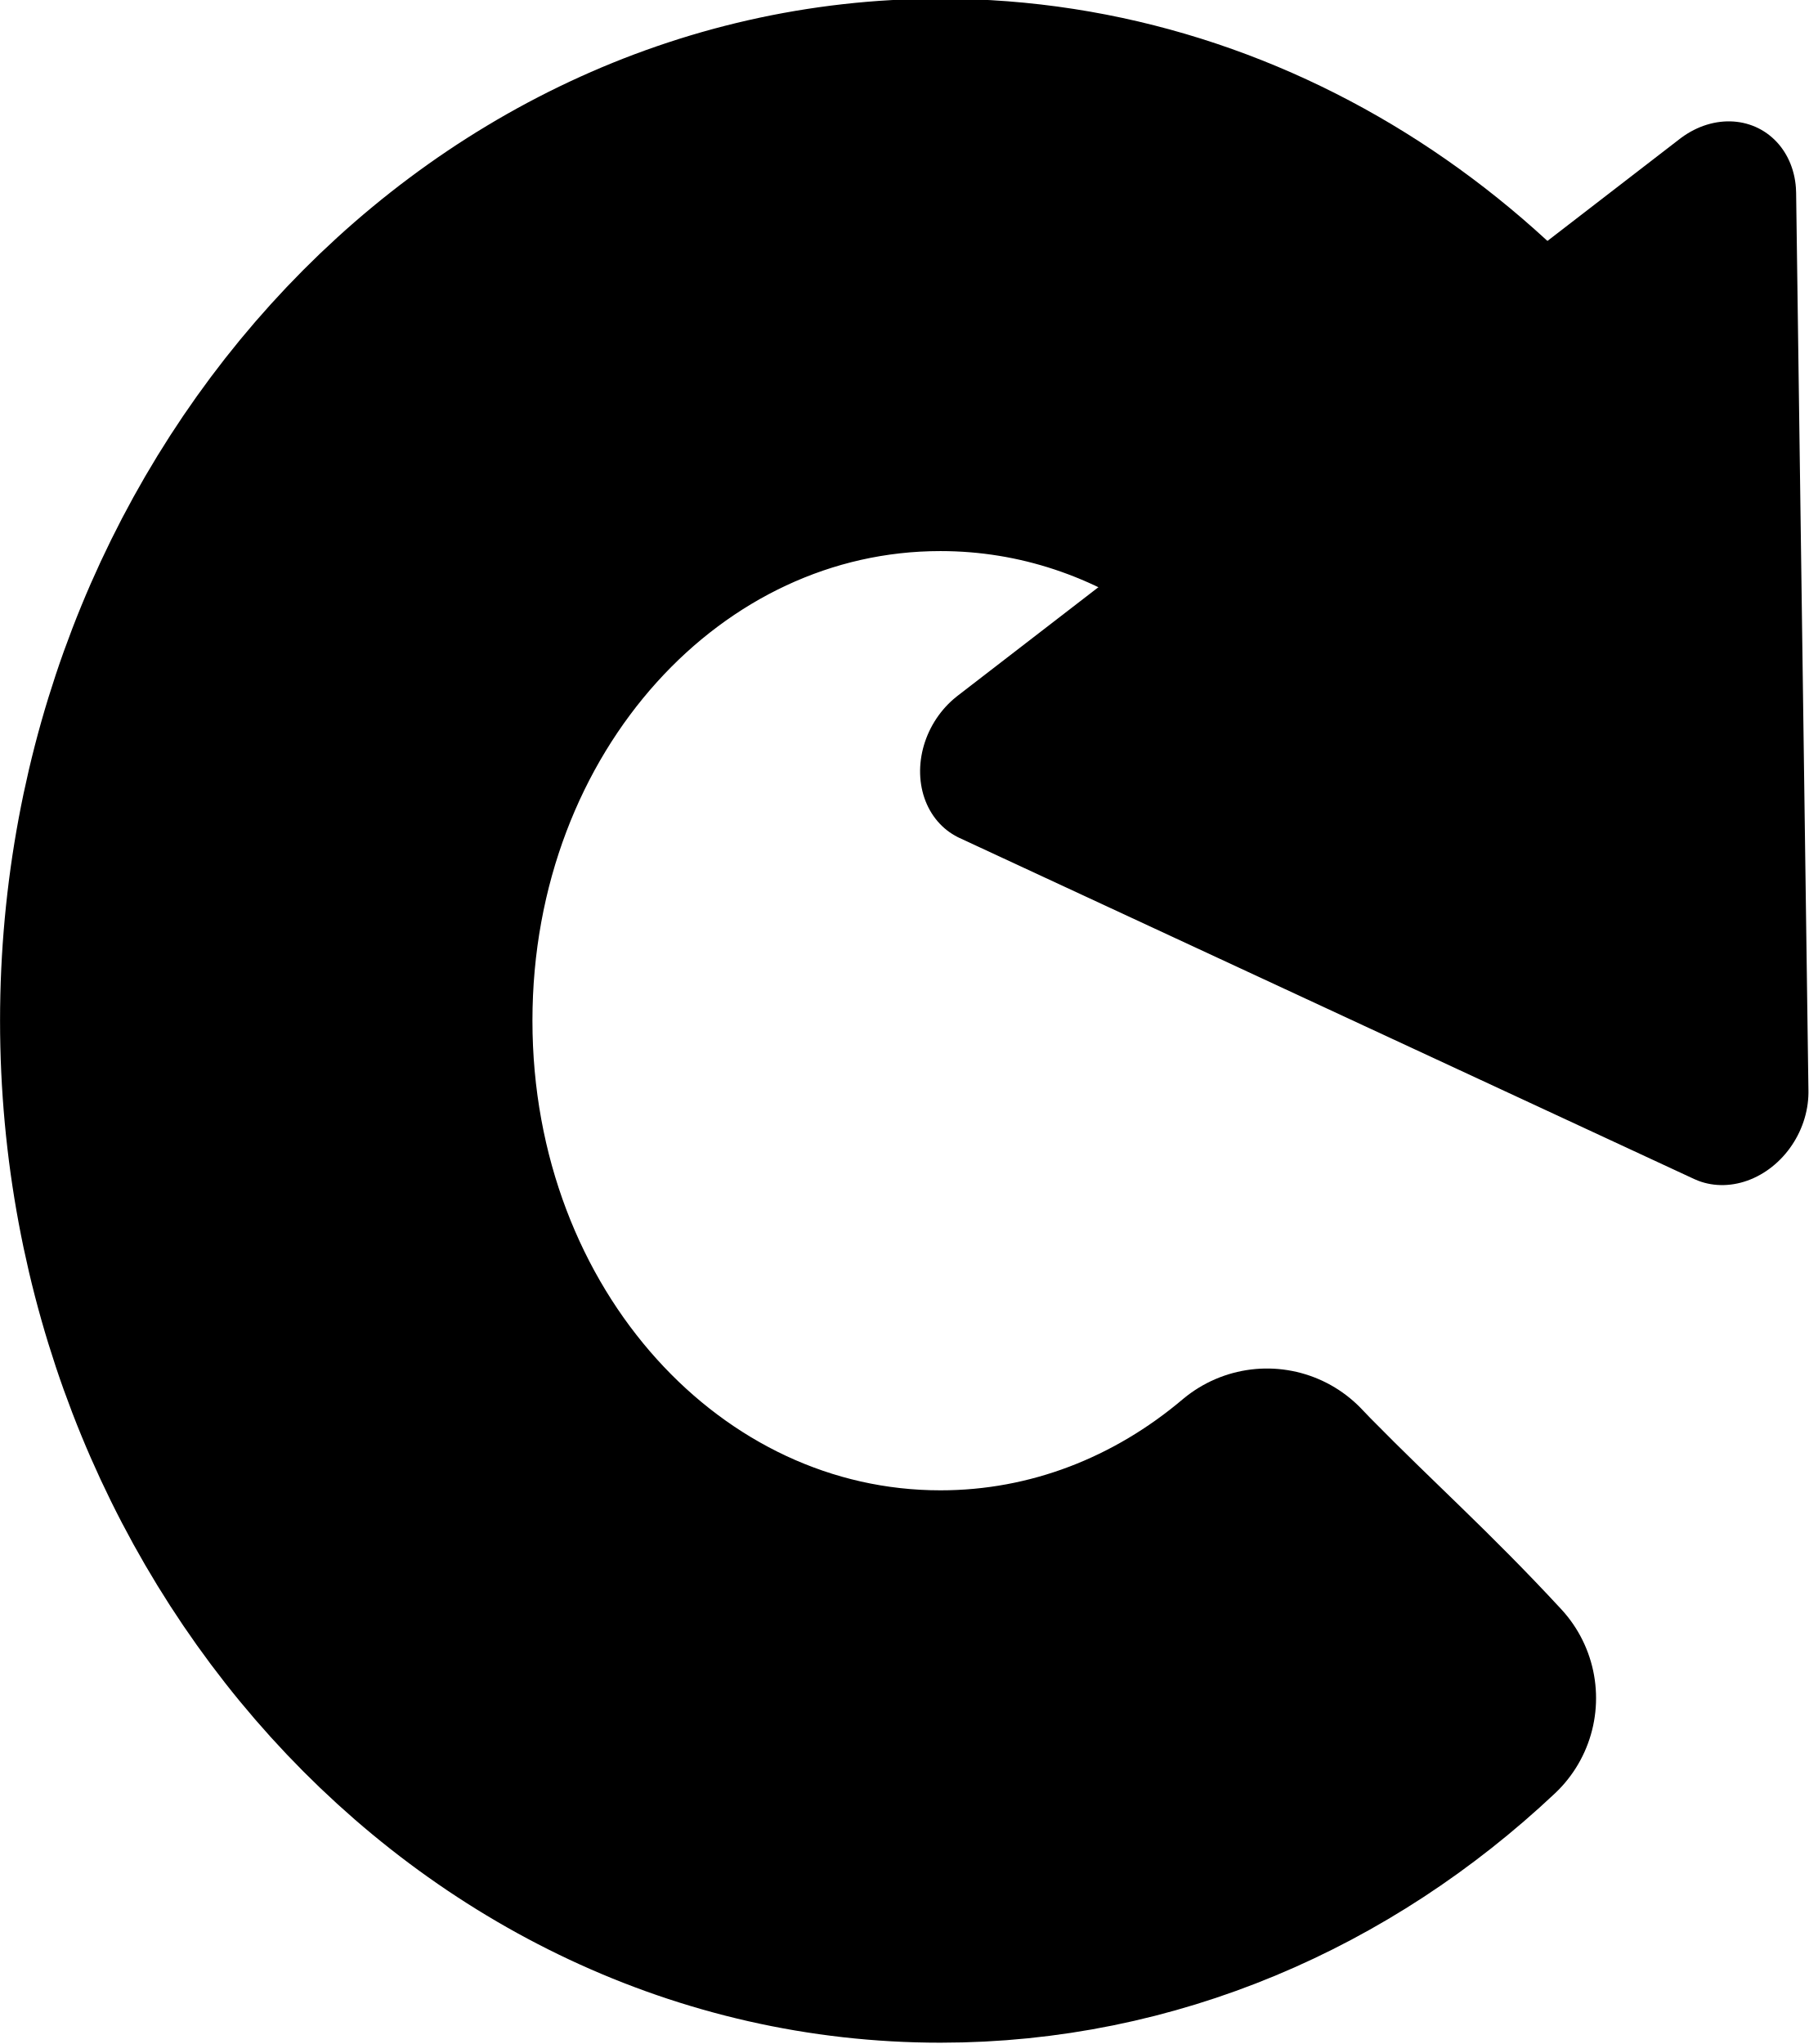
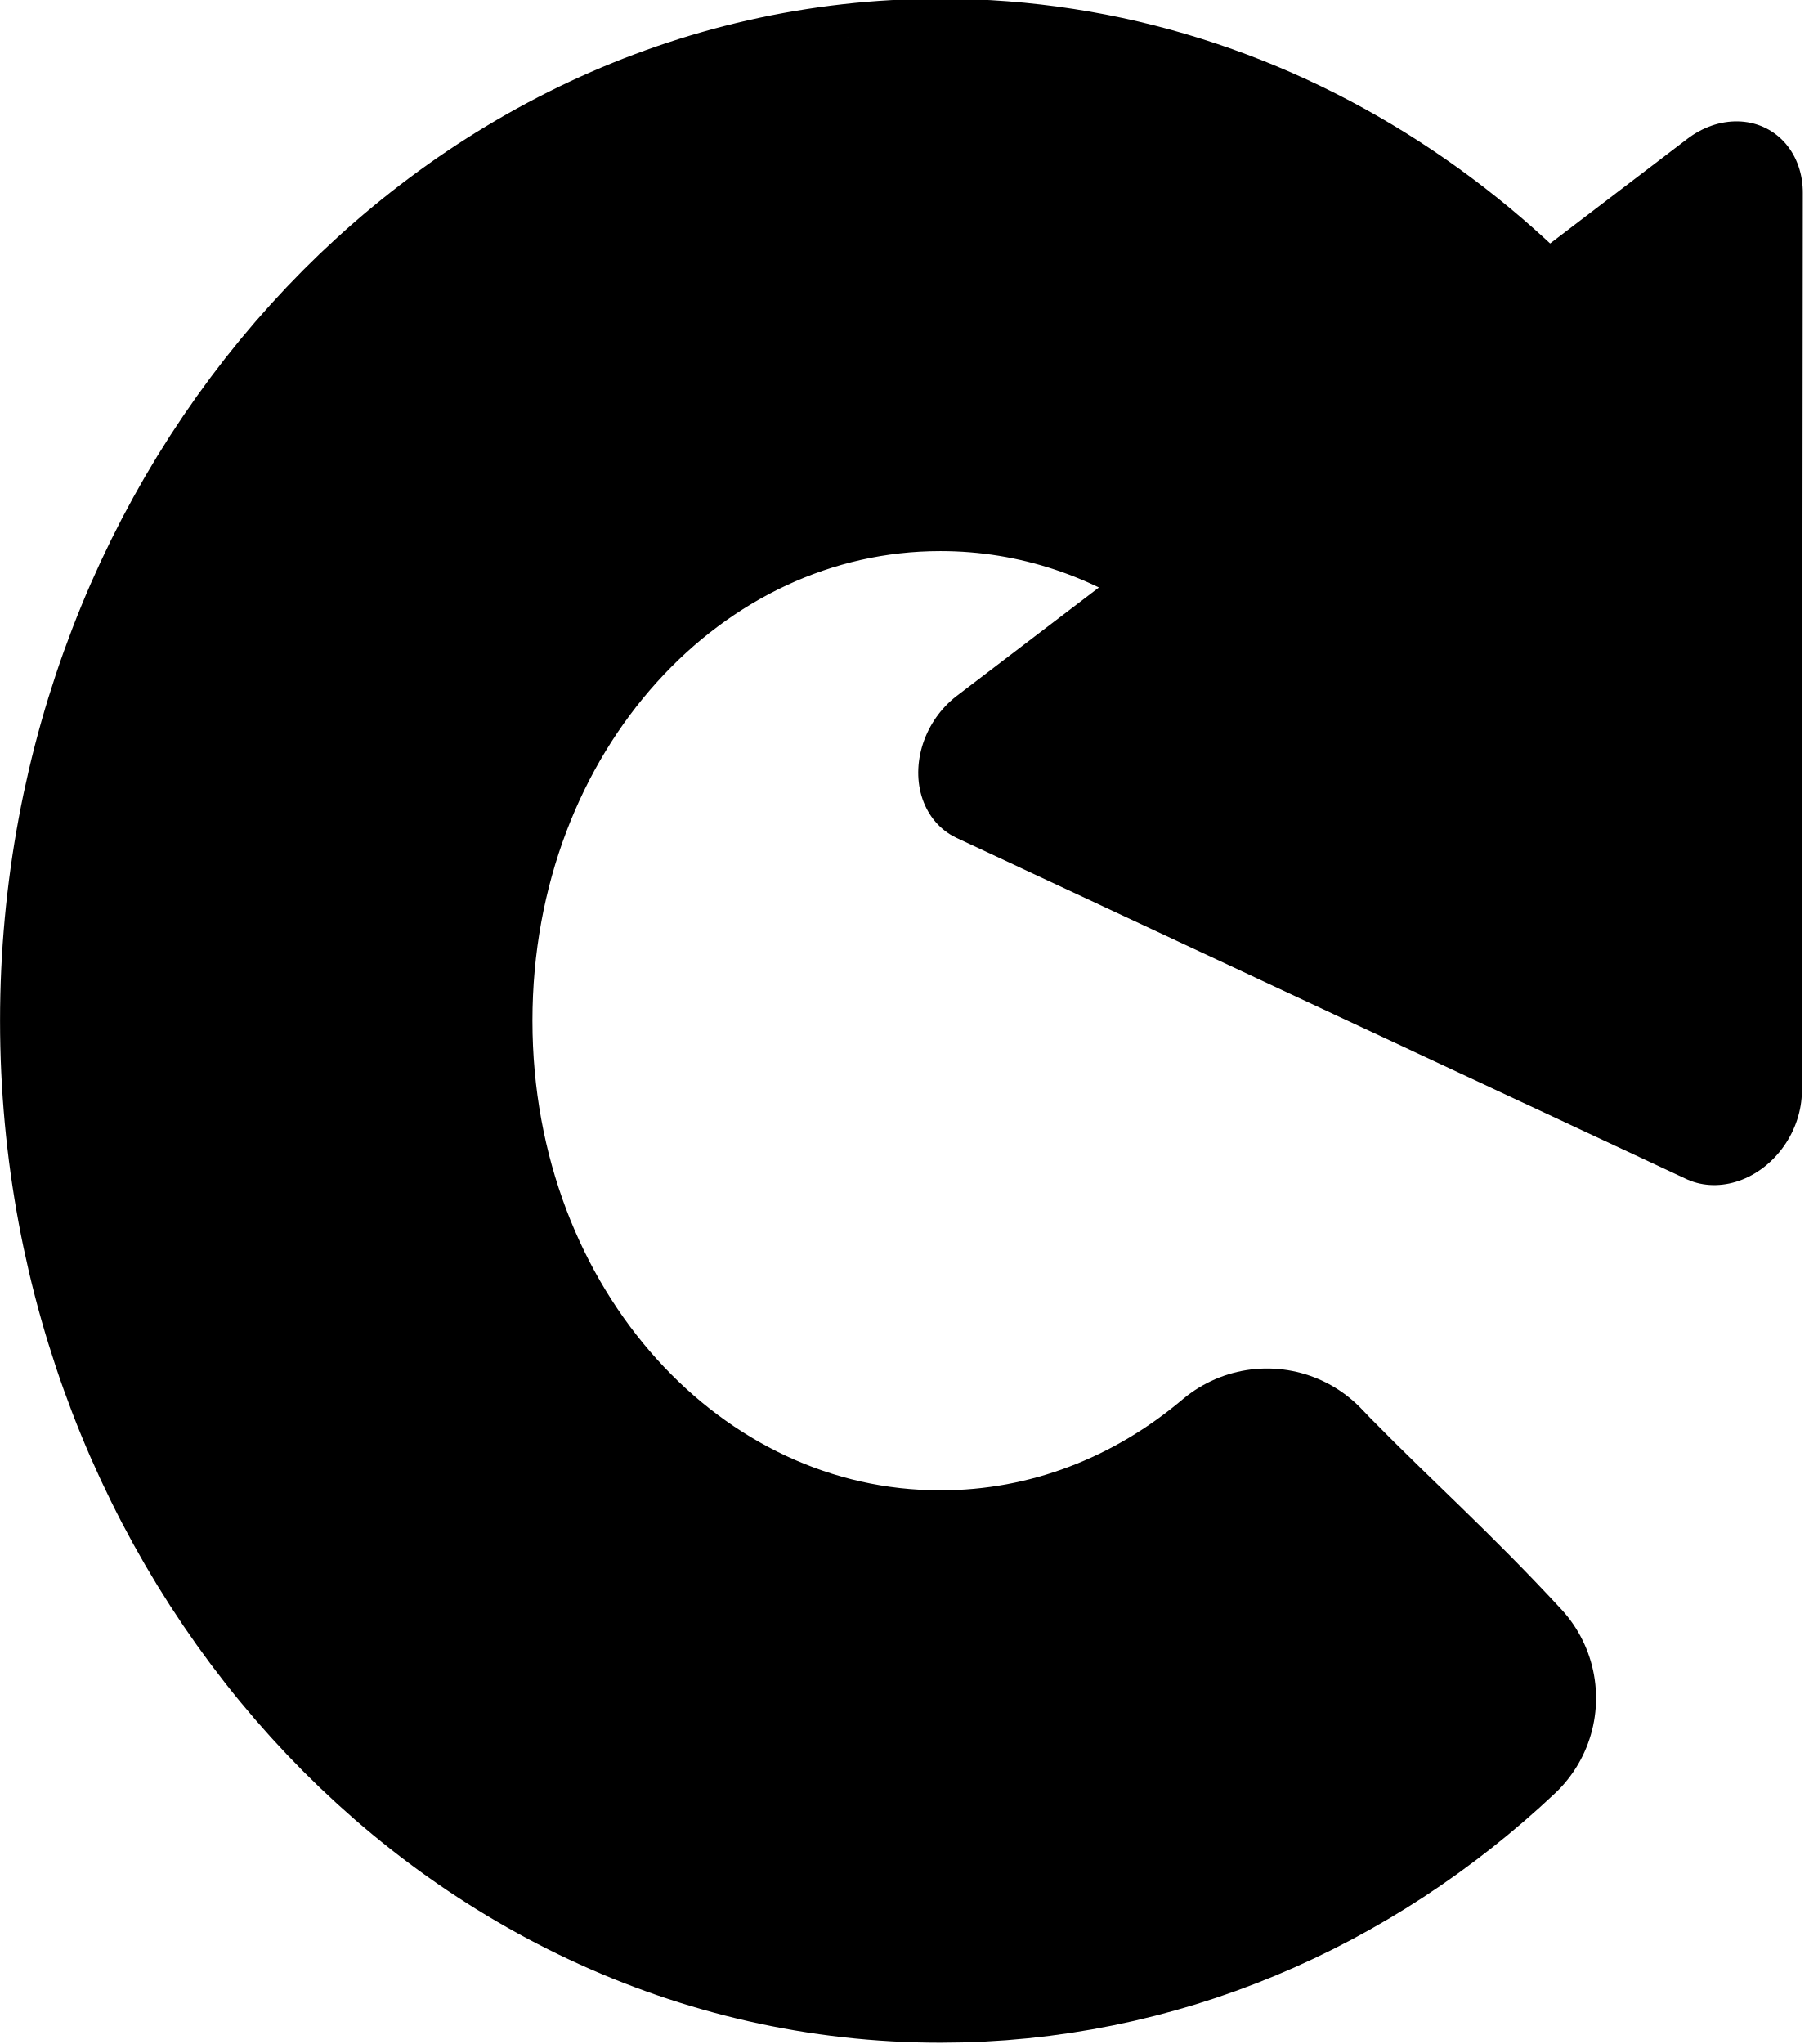
- <svg xmlns="http://www.w3.org/2000/svg" width="500" height="565" viewBox="0 0 132.292 149.49" version="1.1" id="svg5481">
+ <svg xmlns="http://www.w3.org/2000/svg" id="svg5481" version="1.1" viewBox="0 0 132.292 149.49" height="565" width="500">
  <defs id="defs5475" />
-   <g id="layer1" transform="translate(0,-147.5104)">
-     <path style="color:#000000;font-style:normal;font-variant:normal;font-weight:normal;font-stretch:normal;font-size:medium;line-height:normal;font-family:sans-serif;font-variant-ligatures:normal;font-variant-position:normal;font-variant-caps:normal;font-variant-numeric:normal;font-variant-alternates:normal;font-feature-settings:normal;text-indent:0;text-align:start;text-decoration:none;text-decoration-line:none;text-decoration-style:solid;text-decoration-color:#000000;letter-spacing:normal;word-spacing:normal;text-transform:none;writing-mode:lr-tb;direction:ltr;text-orientation:mixed;dominant-baseline:auto;baseline-shift:baseline;text-anchor:start;white-space:normal;shape-padding:0;clip-rule:nonzero;display:inline;overflow:visible;visibility:visible;opacity:1;isolation:auto;mix-blend-mode:normal;color-interpolation:sRGB;color-interpolation-filters:linearRGB;solid-color:#000000;solid-opacity:1;vector-effect:none;fill:#000000;fill-opacity:1;fill-rule:nonzero;stroke:#000000;stroke-width:19.146;stroke-linecap:butt;stroke-linejoin:round;stroke-miterlimit:4;stroke-dasharray:none;stroke-dashoffset:0;stroke-opacity:1;color-rendering:auto;image-rendering:auto;shape-rendering:auto;text-rendering:auto;enable-background:accumulate" d="m 68.795,156.989 c -32.751,0 -59.218,29.473 -59.218,65.171 -3e-6,35.699 26.468,65.172 59.218,65.172 14.657,0 28.053,-5.906 38.384,-15.628 -0.006,-0.006 -0.011,-0.013 -0.017,-0.019 -5.023,-5.422 -8.765,-8.685 -13.752,-13.754 -0.246,-0.25 -0.488,-0.504 -0.729,-0.76 -6.634,5.605 -14.916,8.909 -23.886,8.909 -21.727,0 -39.42,-19.368 -39.42,-43.92 0,-24.551 17.693,-43.919 39.42,-43.919 15.789,0 29.445,10.229 35.733,25.241 0.508,-0.374 0.917,-0.674 1.452,-1.068 3.029,-2.229 6.069,-4.443 9.065,-6.724 1.534,-1.168 3.014,-2.414 4.521,-3.621 0.421,-0.314 0.841,-0.627 1.262,-0.941 -10.033,-20.254 -29.553,-34.14 -52.032,-34.14 z" id="path5442" />
-     <path style="fill:#000000;stroke:#000000;stroke-width:13.229;stroke-linejoin:round;stroke-miterlimit:4;stroke-dasharray:none;stroke-opacity:1" id="path5448" d="m 193.503,133.164 -71.494,11.343 25.924,-67.587 z" transform="matrix(0.1208972,-0.9158526,0.8414645,0.01775949,-9.682743,337.2999)" />
+   <g transform="translate(0,-147.5104)" id="layer1">
+     <path id="path5442" d="m 68.795,156.989 c -32.751,0 -59.218,29.473 -59.218,65.171 -3e-6,35.699 26.468,65.172 59.218,65.172 14.657,0 28.053,-5.906 38.384,-15.628 -0.006,-0.006 -0.011,-0.013 -0.017,-0.019 -5.023,-5.422 -8.765,-8.685 -13.752,-13.754 -0.246,-0.25 -0.488,-0.504 -0.729,-0.76 -6.634,5.605 -14.916,8.909 -23.886,8.909 -21.727,0 -39.42,-19.368 -39.42,-43.92 0,-24.551 17.693,-43.919 39.42,-43.919 15.789,0 29.445,10.229 35.733,25.241 0.508,-0.374 0.917,-0.674 1.452,-1.068 3.029,-2.229 6.069,-4.443 9.065,-6.724 1.534,-1.168 3.014,-2.414 4.521,-3.621 0.421,-0.314 0.841,-0.627 1.262,-0.941 -10.033,-20.254 -29.553,-34.14 -52.032,-34.14 z" style="color:#000000;font-style:normal;font-variant:normal;font-weight:normal;font-stretch:normal;font-size:medium;line-height:normal;font-family:sans-serif;font-variant-ligatures:normal;font-variant-position:normal;font-variant-caps:normal;font-variant-numeric:normal;font-variant-alternates:normal;font-feature-settings:normal;text-indent:0;text-align:start;text-decoration:none;text-decoration-line:none;text-decoration-style:solid;text-decoration-color:#000000;letter-spacing:normal;word-spacing:normal;text-transform:none;writing-mode:lr-tb;direction:ltr;text-orientation:mixed;dominant-baseline:auto;baseline-shift:baseline;text-anchor:start;white-space:normal;shape-padding:0;clip-rule:nonzero;display:inline;overflow:visible;visibility:visible;opacity:1;isolation:auto;mix-blend-mode:normal;color-interpolation:sRGB;color-interpolation-filters:linearRGB;solid-color:#000000;solid-opacity:1;vector-effect:none;fill:#000000;fill-opacity:1;fill-rule:nonzero;stroke:#000000;stroke-width:19.146;stroke-linecap:butt;stroke-linejoin:round;stroke-miterlimit:4;stroke-dasharray:none;stroke-dashoffset:0;stroke-opacity:1;color-rendering:auto;image-rendering:auto;shape-rendering:auto;text-rendering:auto;enable-background:accumulate" />
+     <path transform="matrix(0.1344199,-0.9158526,0.8412023,0.01775949,-11.787,337.2999)" d="m 193.503,133.164 -71.494,11.343 25.924,-67.587 z" id="path5448" style="fill:#000000;stroke:#000000;stroke-width:13.229;stroke-linejoin:round;stroke-miterlimit:4;stroke-dasharray:none;stroke-opacity:1" />
  </g>
</svg>
